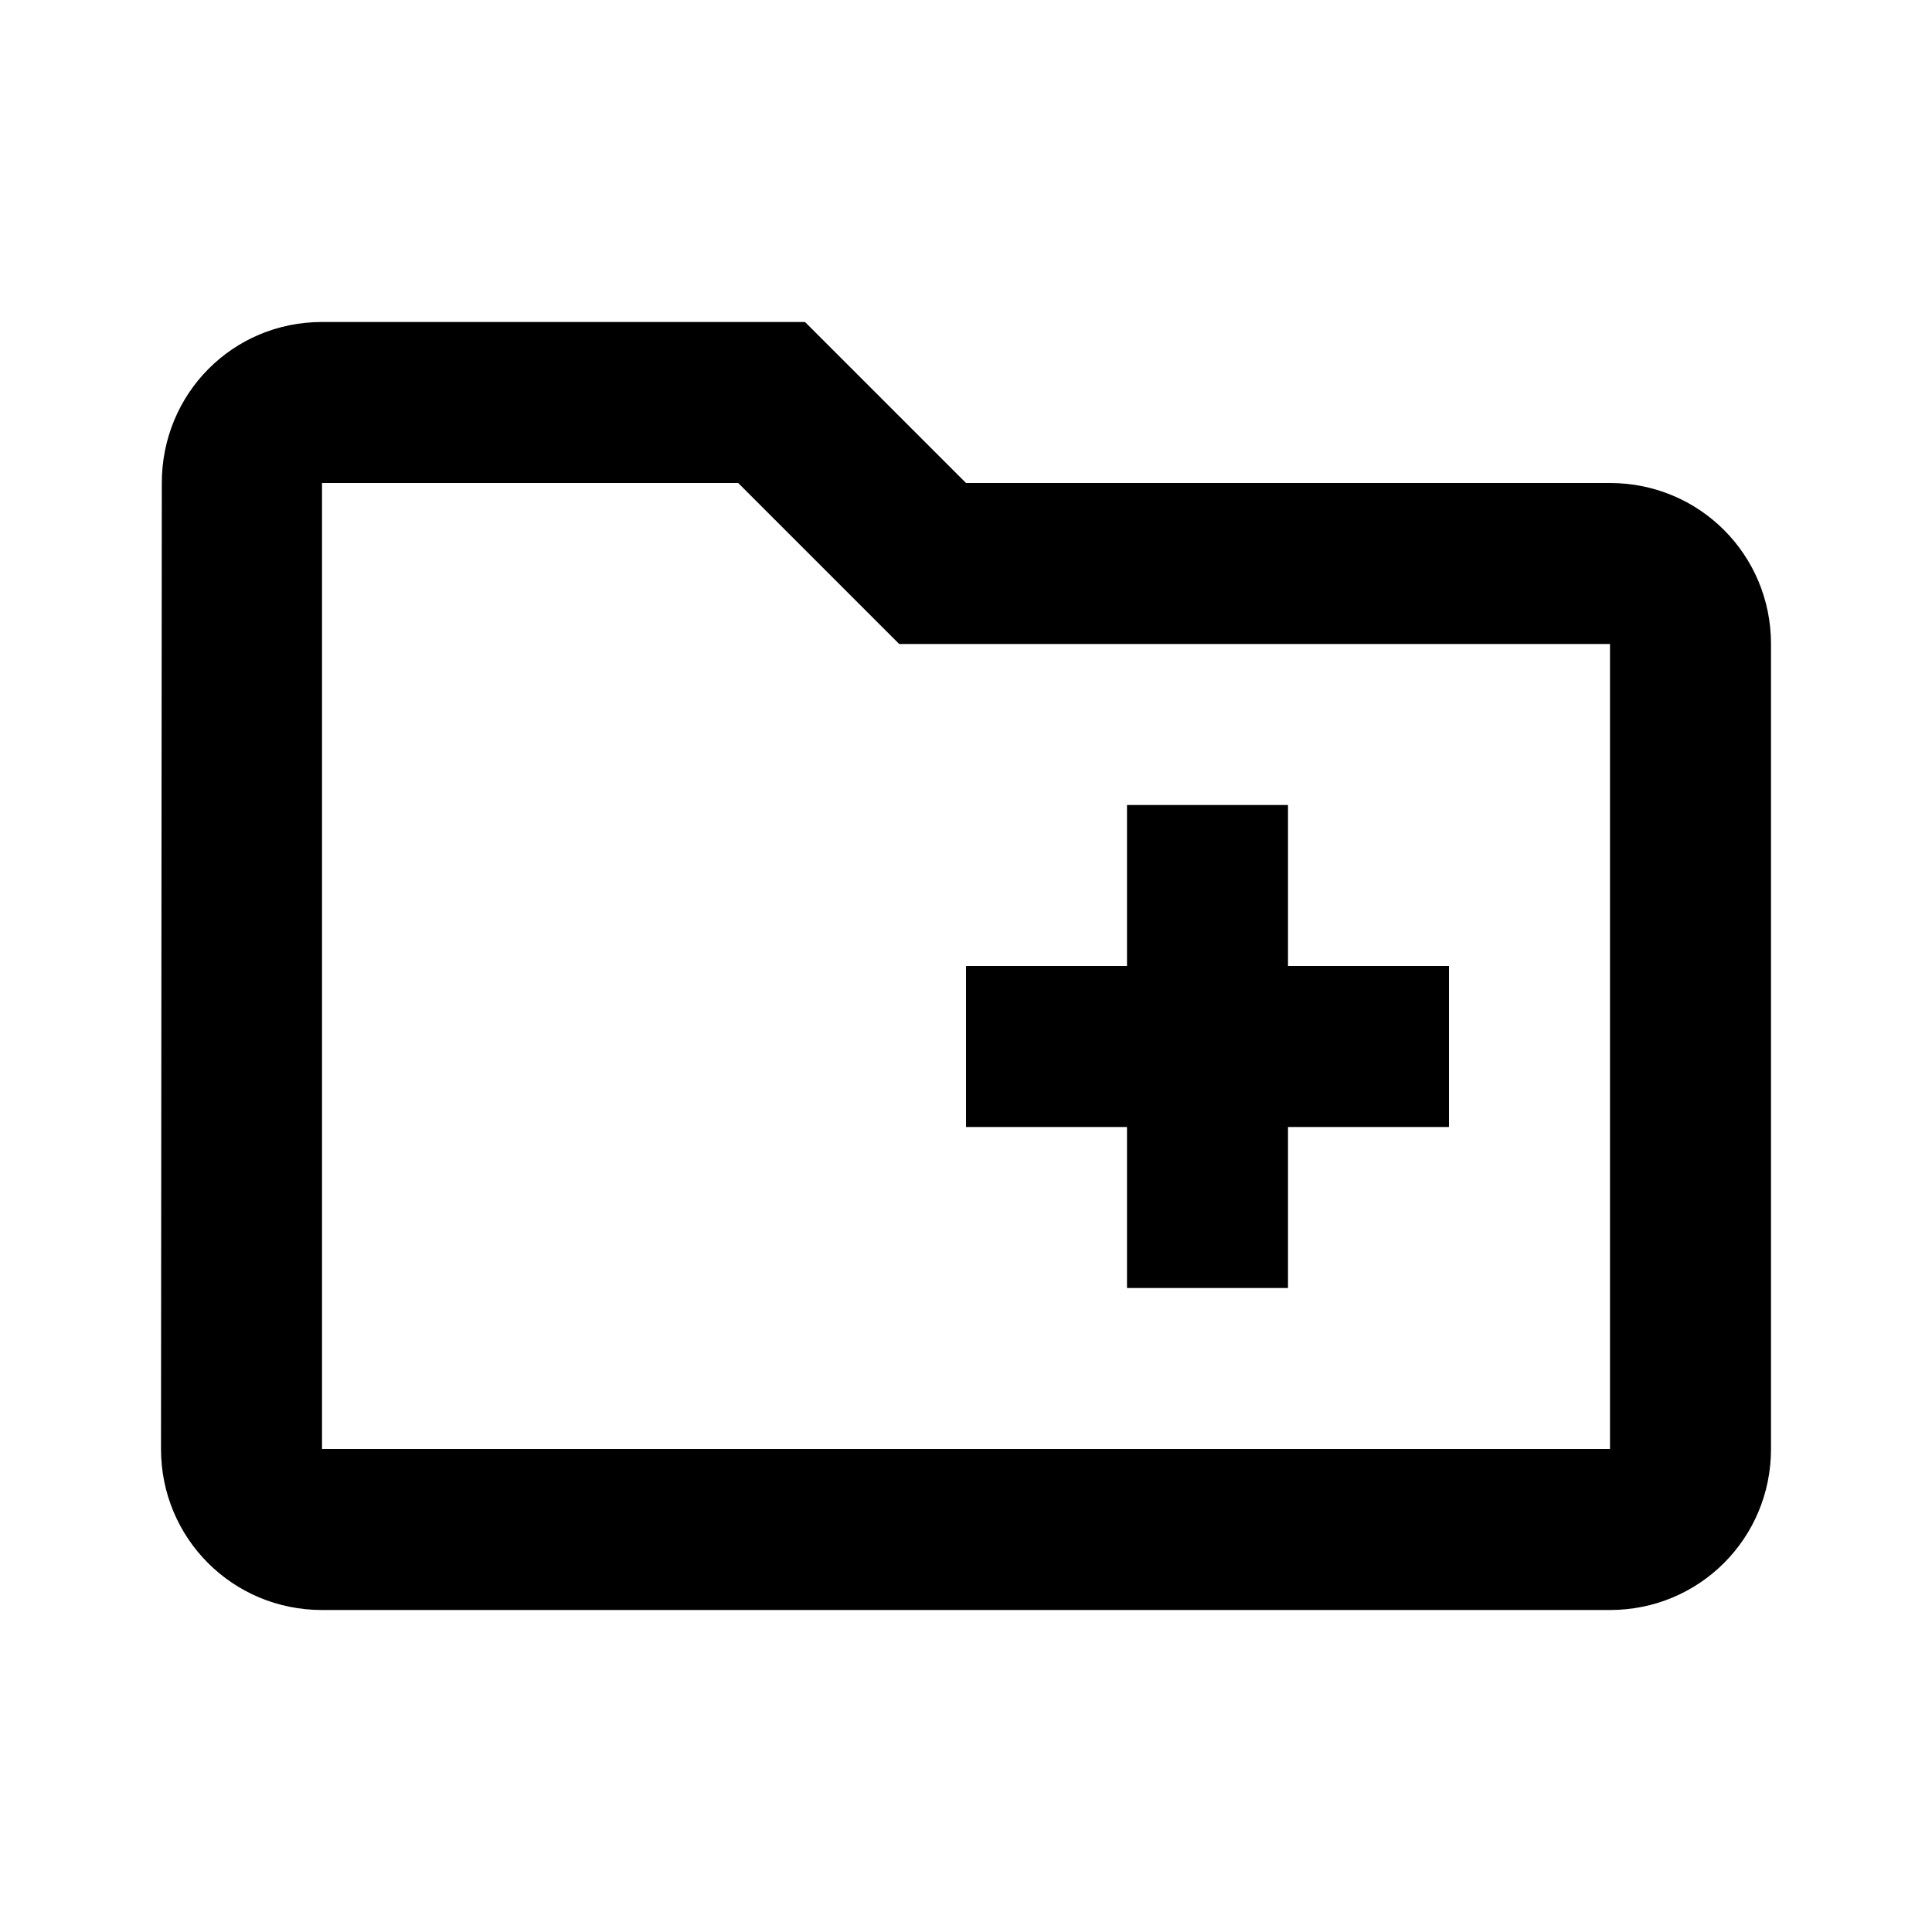
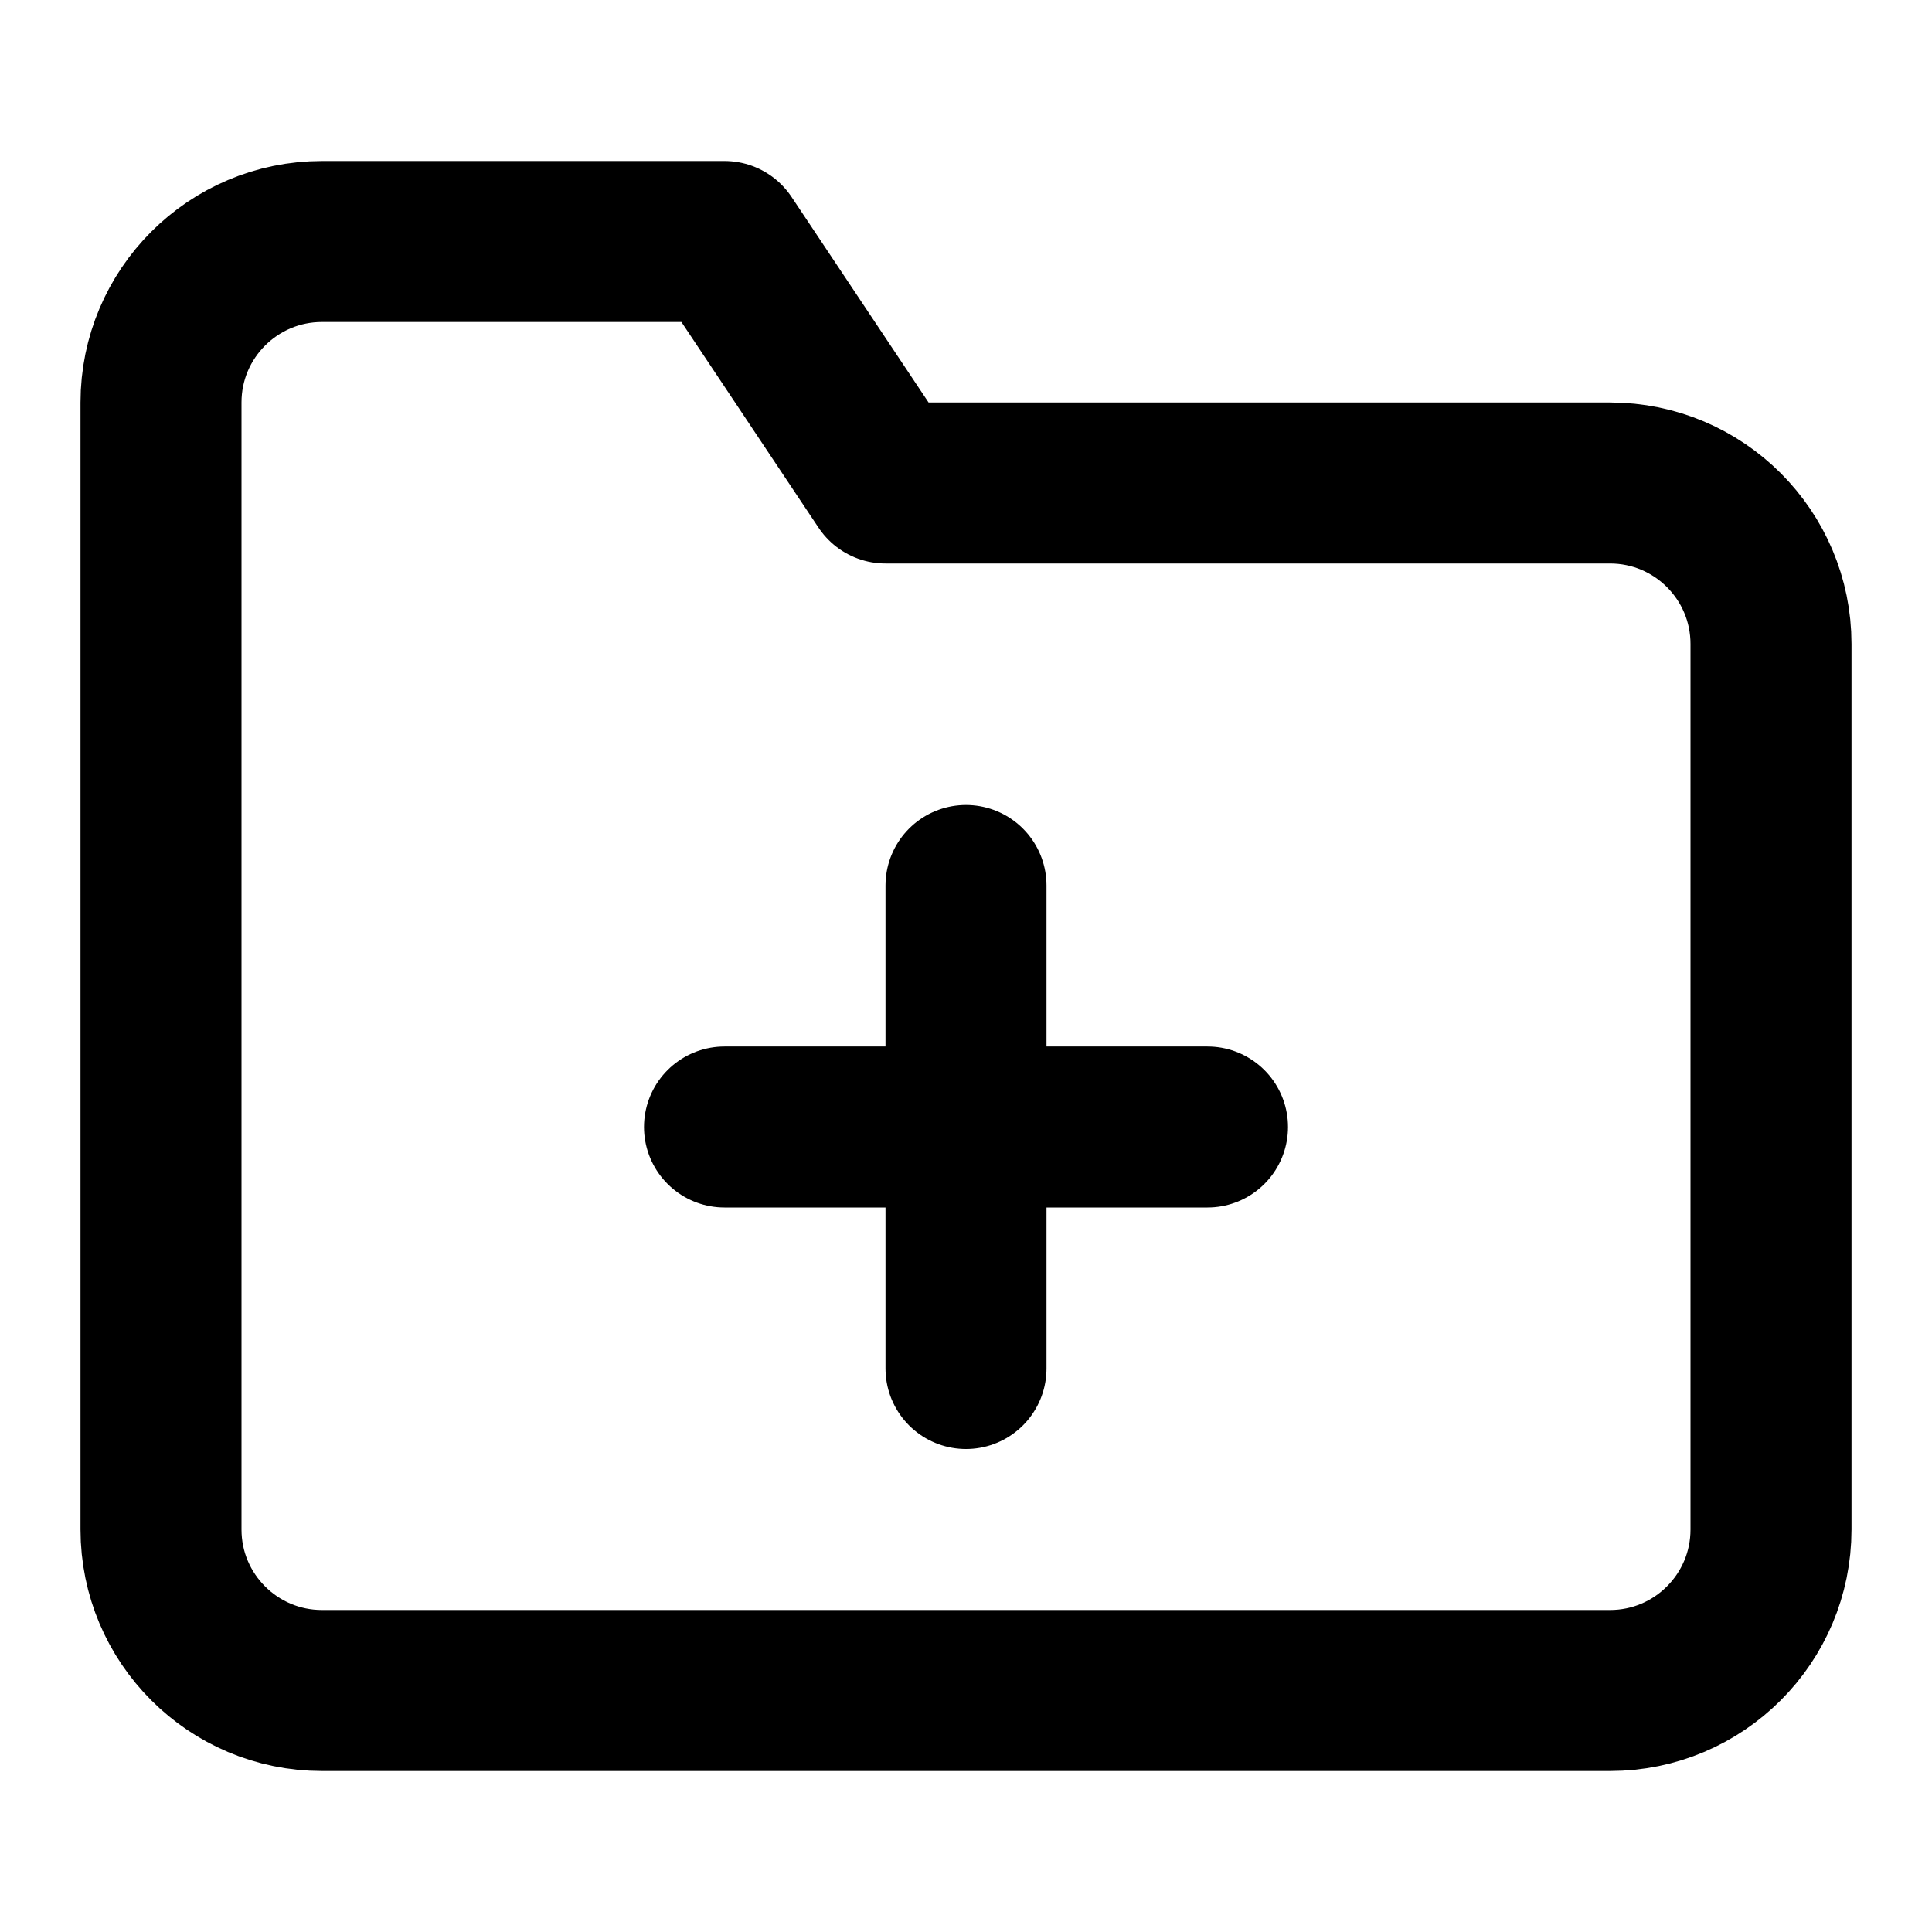
- <svg xmlns="http://www.w3.org/2000/svg" height="24px" viewBox="0 0 24 24" width="24px" fill="#000000">
-   <path d="M0 0h24v24H0V0z" fill="none" />
-   <path d="M20 6h-8l-2-2H4c-1.11 0-1.99.89-1.99 2L2 18c0 1.11.89 2 2 2h16c1.11 0 2-.89 2-2V8c0-1.11-.89-2-2-2zm0 12H4V6h5.17l2 2H20v10zm-8-4h2v2h2v-2h2v-2h-2v-2h-2v2h-2z" />
+ <svg xmlns="http://www.w3.org/2000/svg" width="24" height="24" viewBox="0 0 24 24" fill="none" stroke="currentColor" stroke-width="2" stroke-linecap="round" stroke-linejoin="round" class="feather feather-folder-plus">
+   <path d="M22 19a2 2 0 0 1-2 2H4a2 2 0 0 1-2-2V5a2 2 0 0 1 2-2h5l2 3h9a2 2 0 0 1 2 2z" />
+   <line x1="12" y1="11" x2="12" y2="17" />
+   <line x1="9" y1="14" x2="15" y2="14" />
</svg>
